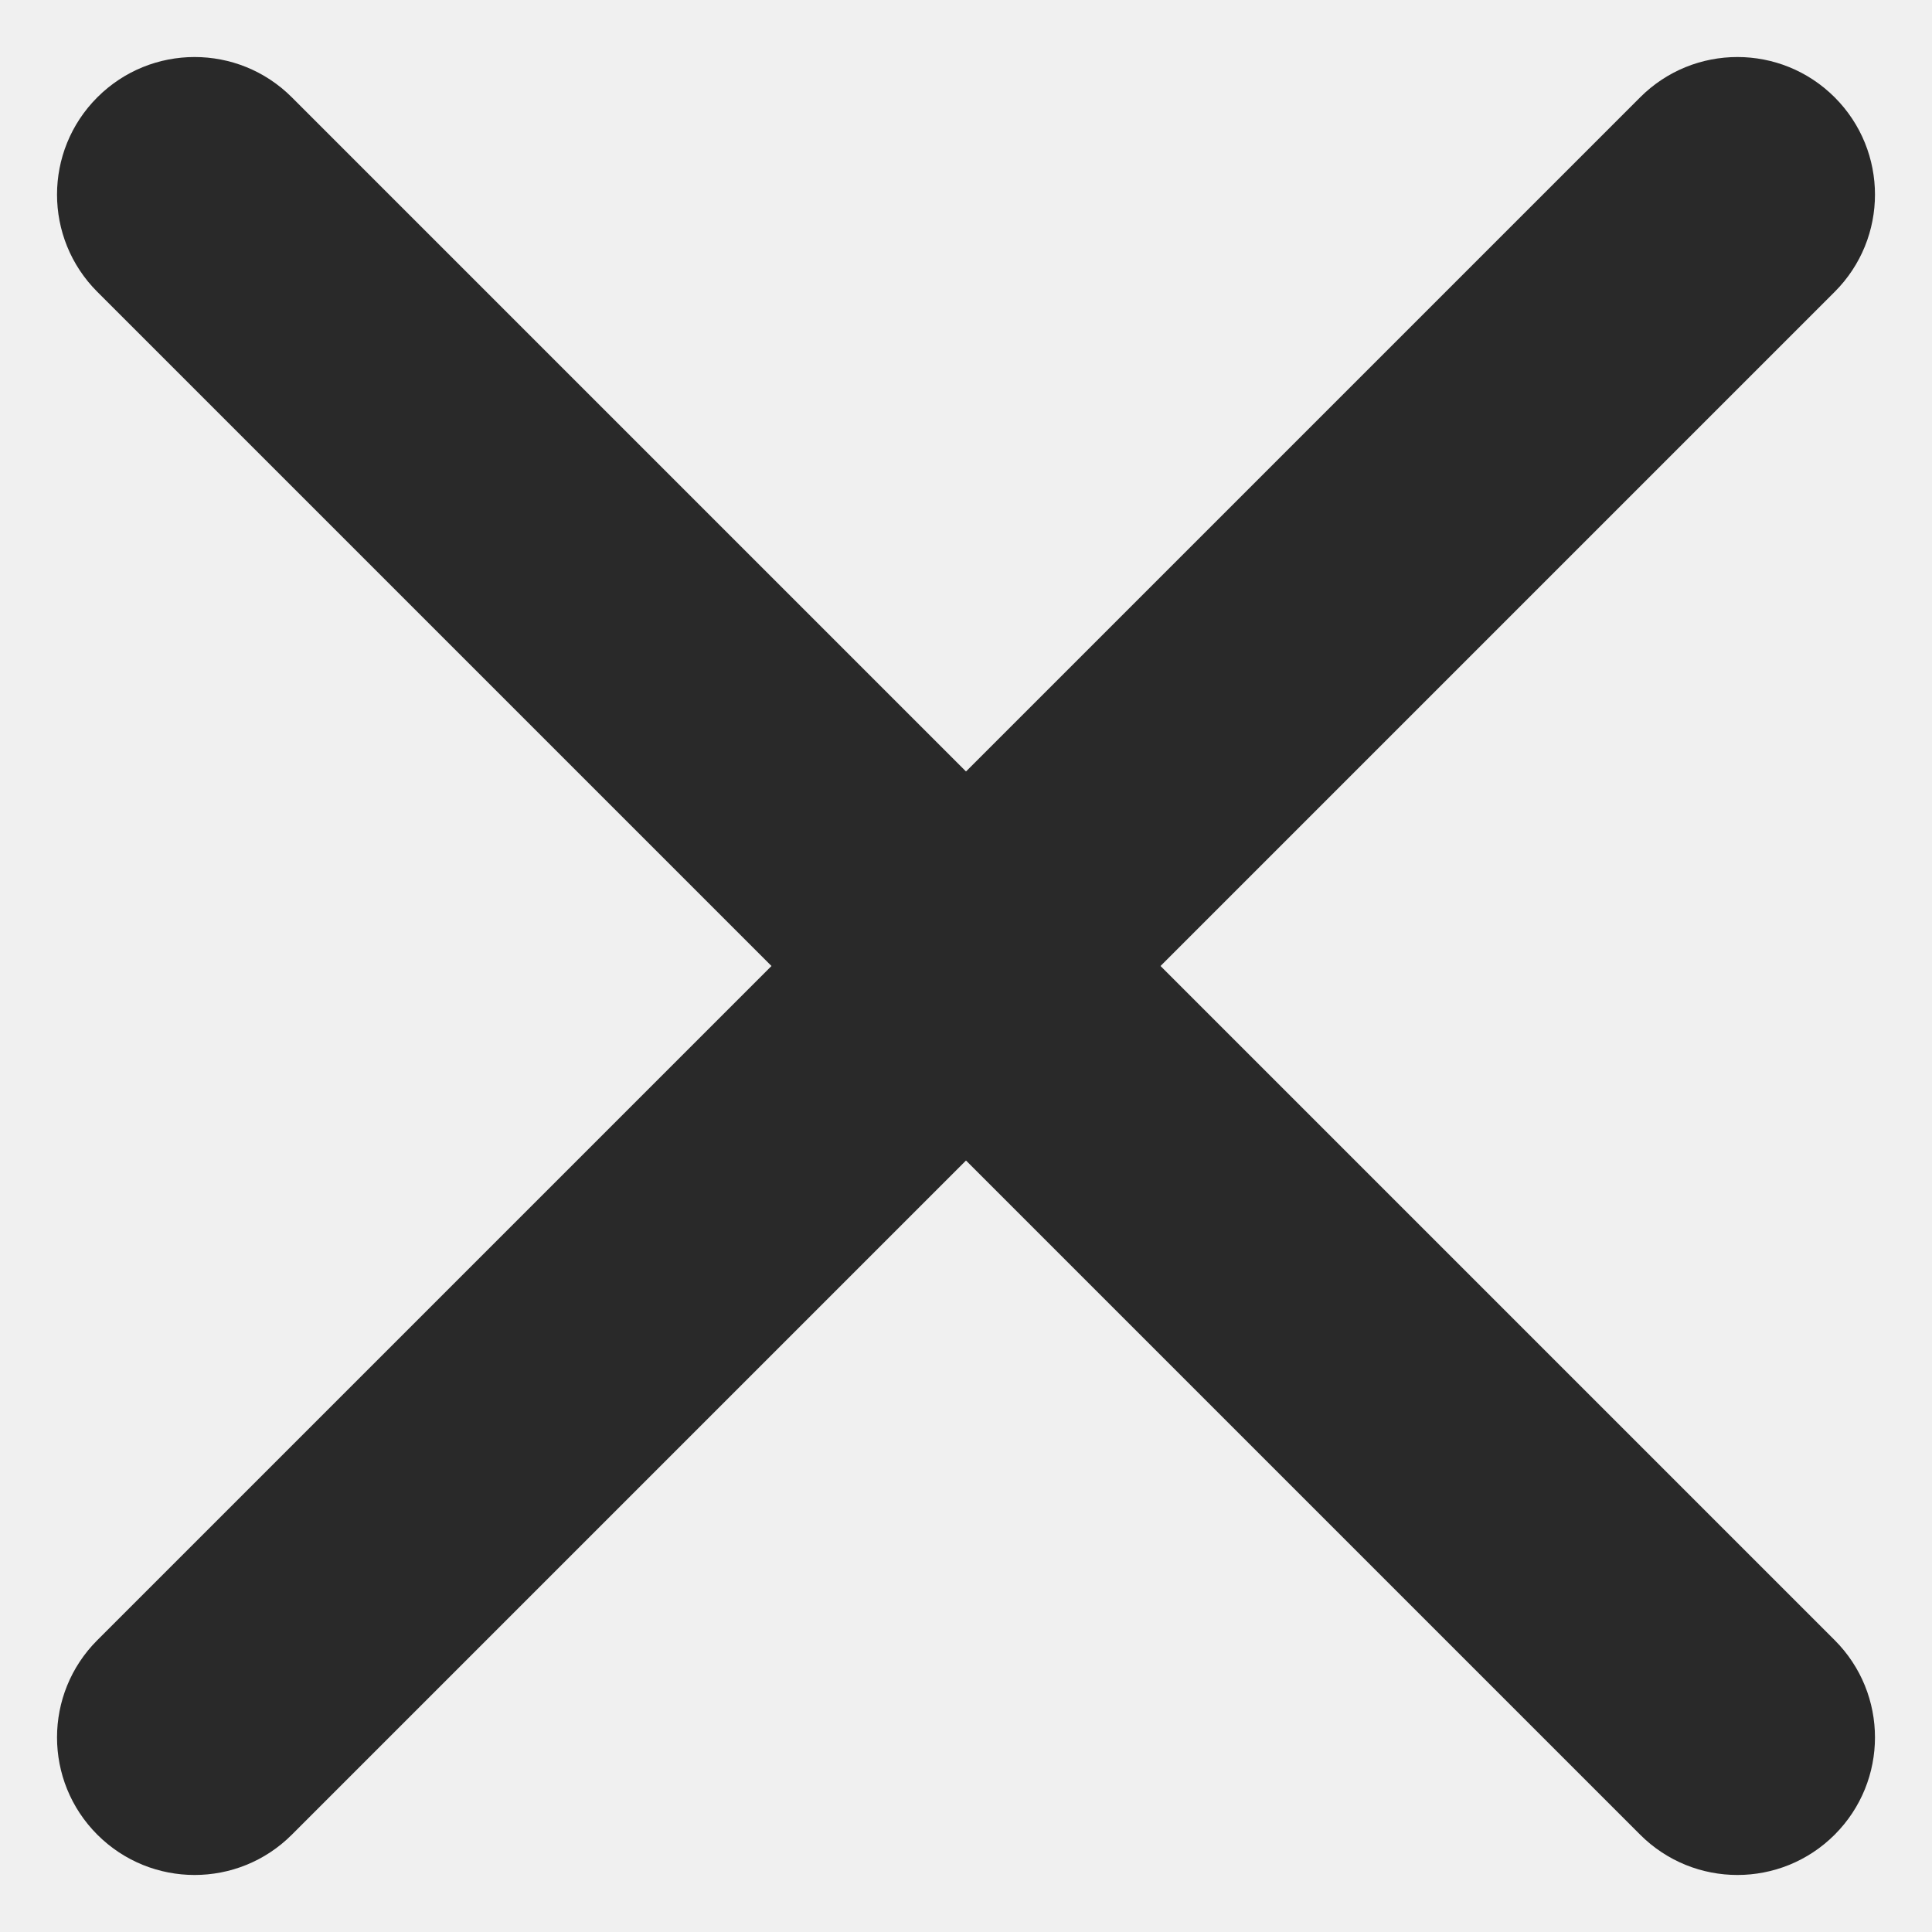
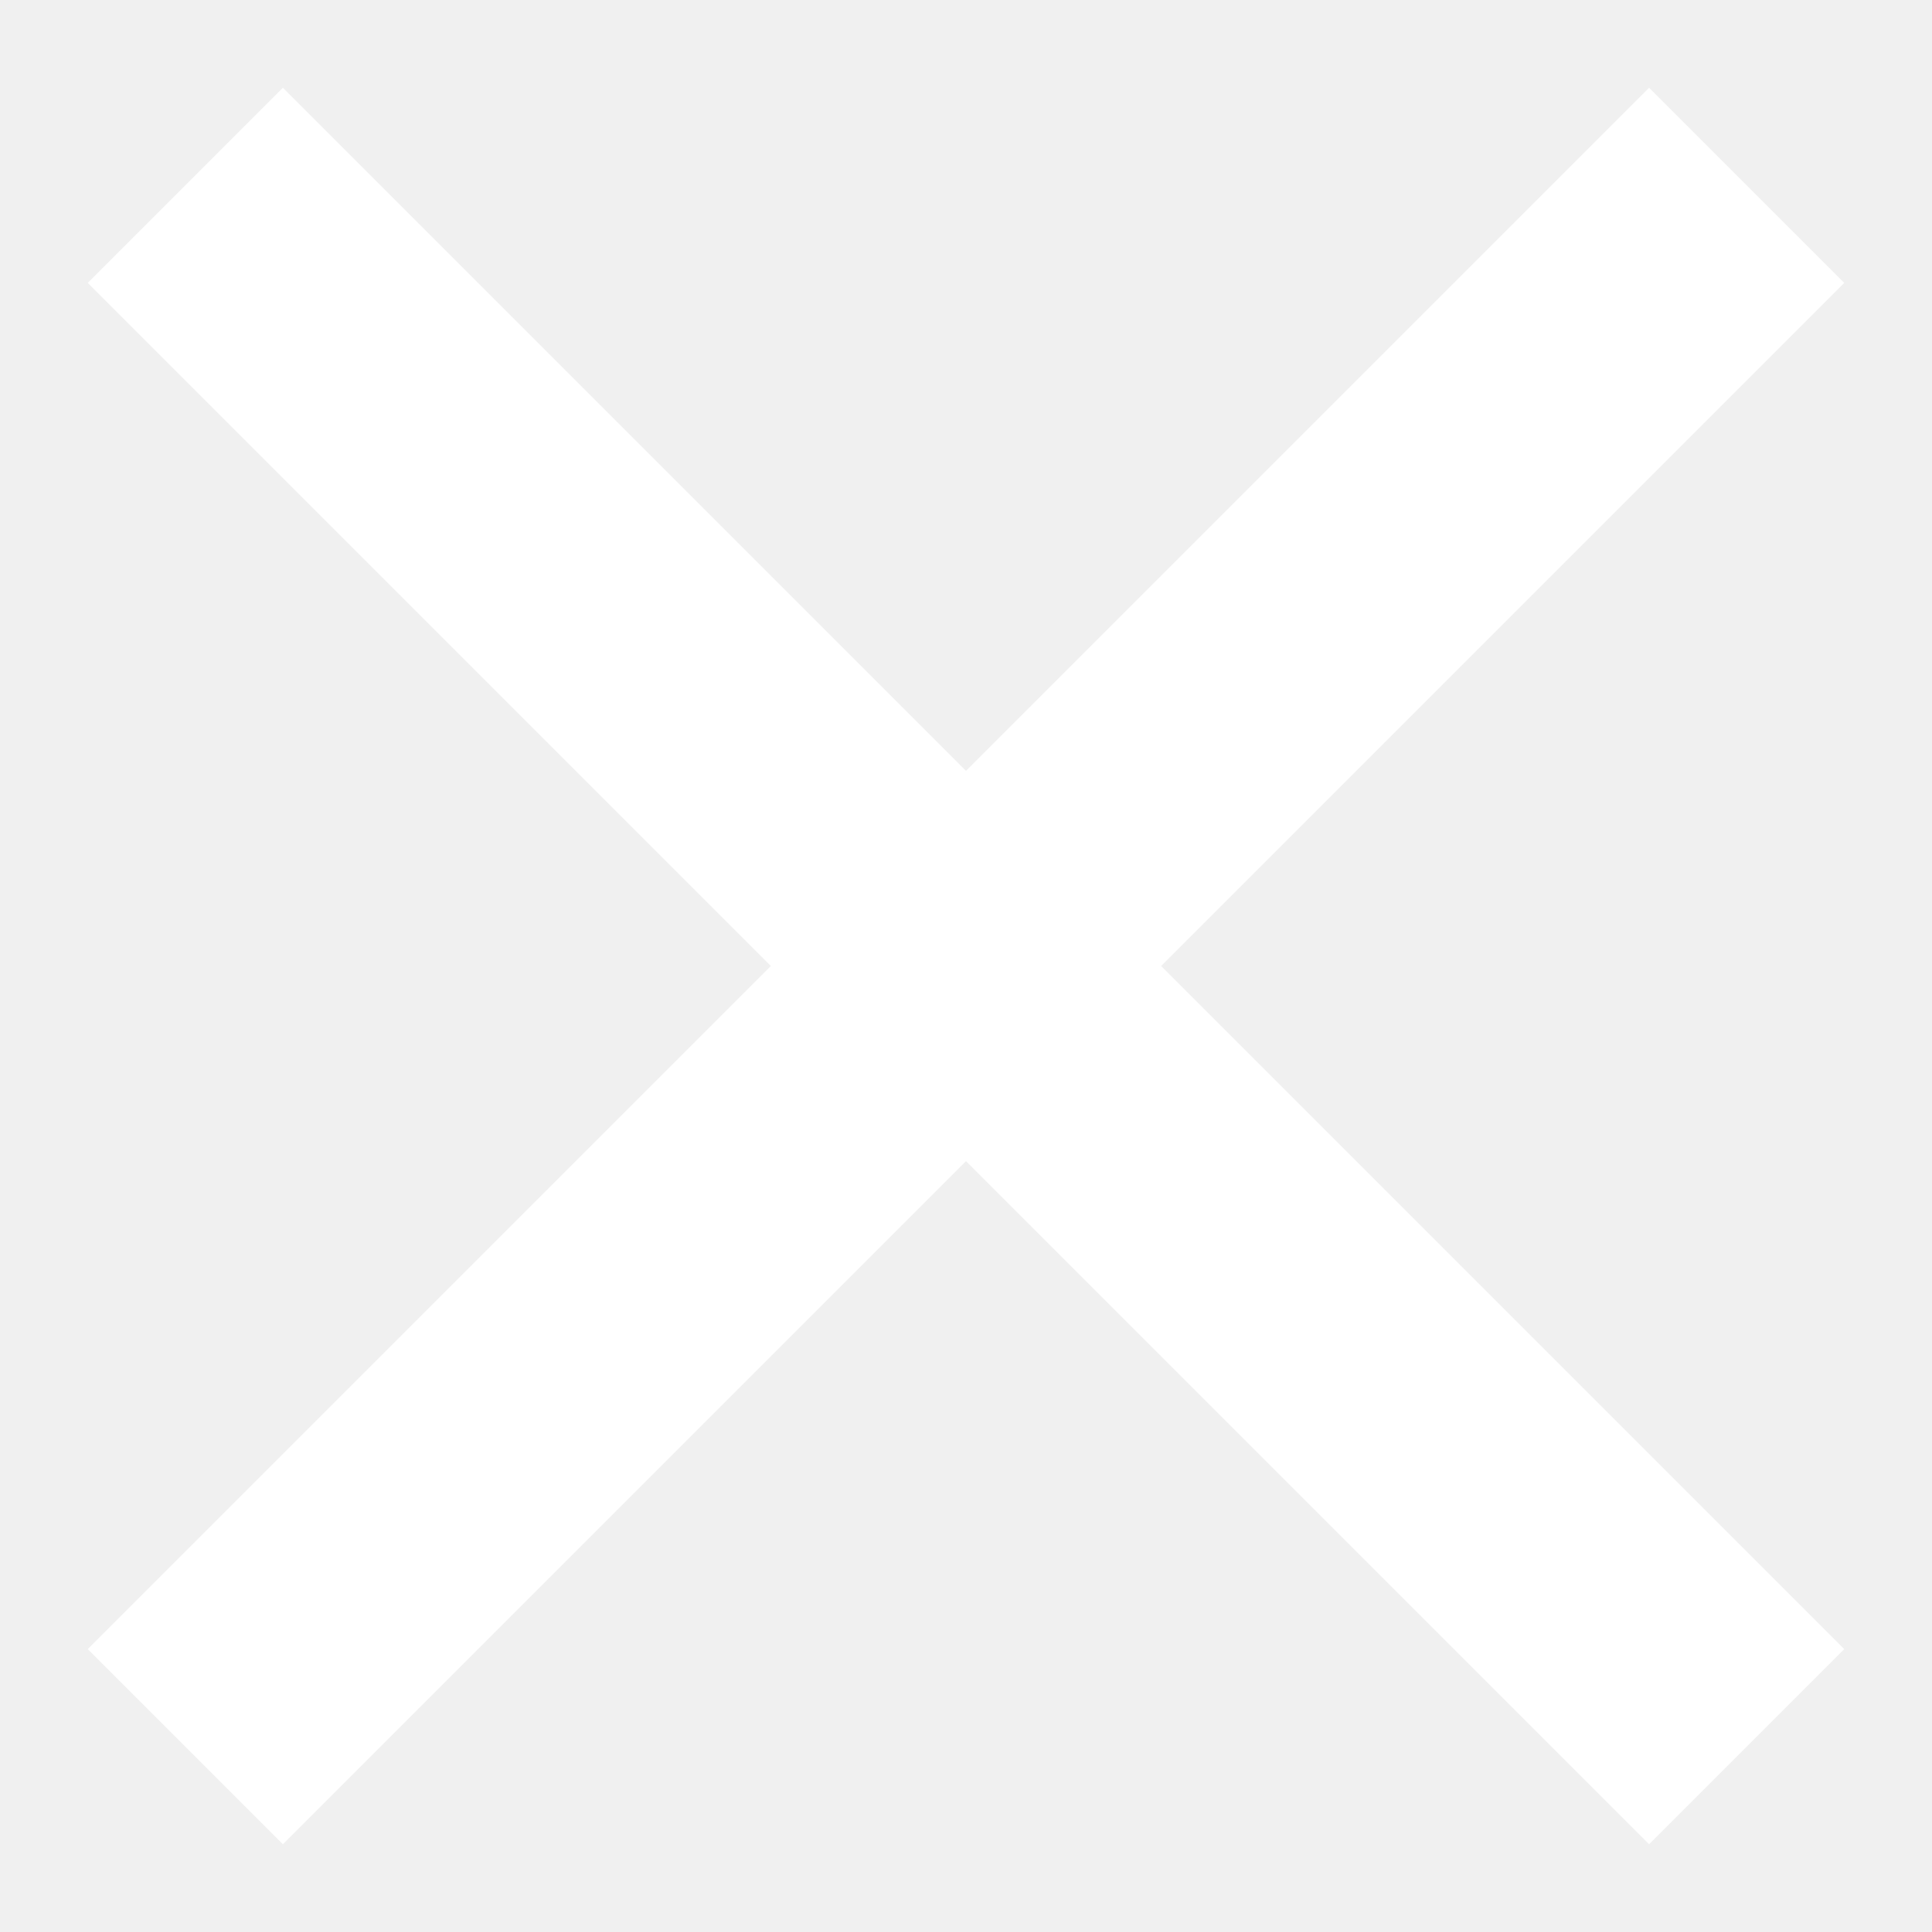
- <svg xmlns="http://www.w3.org/2000/svg" width="16" height="16" viewBox="0 0 16 16" fill="none">
-   <path d="M15.194 2.417C15.639 1.972 15.639 1.251 15.194 0.806C14.749 0.361 14.028 0.361 13.583 0.806L8 6.389L2.417 0.806C1.972 0.361 1.251 0.361 0.806 0.806C0.361 1.251 0.361 1.972 0.806 2.417L6.389 8L0.806 13.583C0.361 14.028 0.361 14.749 0.806 15.194C1.251 15.639 1.972 15.639 2.417 15.194L8 9.611L13.583 15.194C14.028 15.639 14.749 15.639 15.194 15.194C15.639 14.749 15.639 14.028 15.194 13.583L9.611 8L15.194 2.417Z" fill="#292929" />
+ <svg xmlns="http://www.w3.org/2000/svg" width="14" height="14" viewBox="0 0 14 14" fill="none">
+   <path d="M7 5.586L11.95 0.636L13.364 2.05L8.414 7L13.364 11.95L11.95 13.364L7 8.414L2.05 13.364L0.636 11.95L5.586 7L0.636 2.05L2.05 0.636L7 5.586Z" fill="white" />
</svg>
